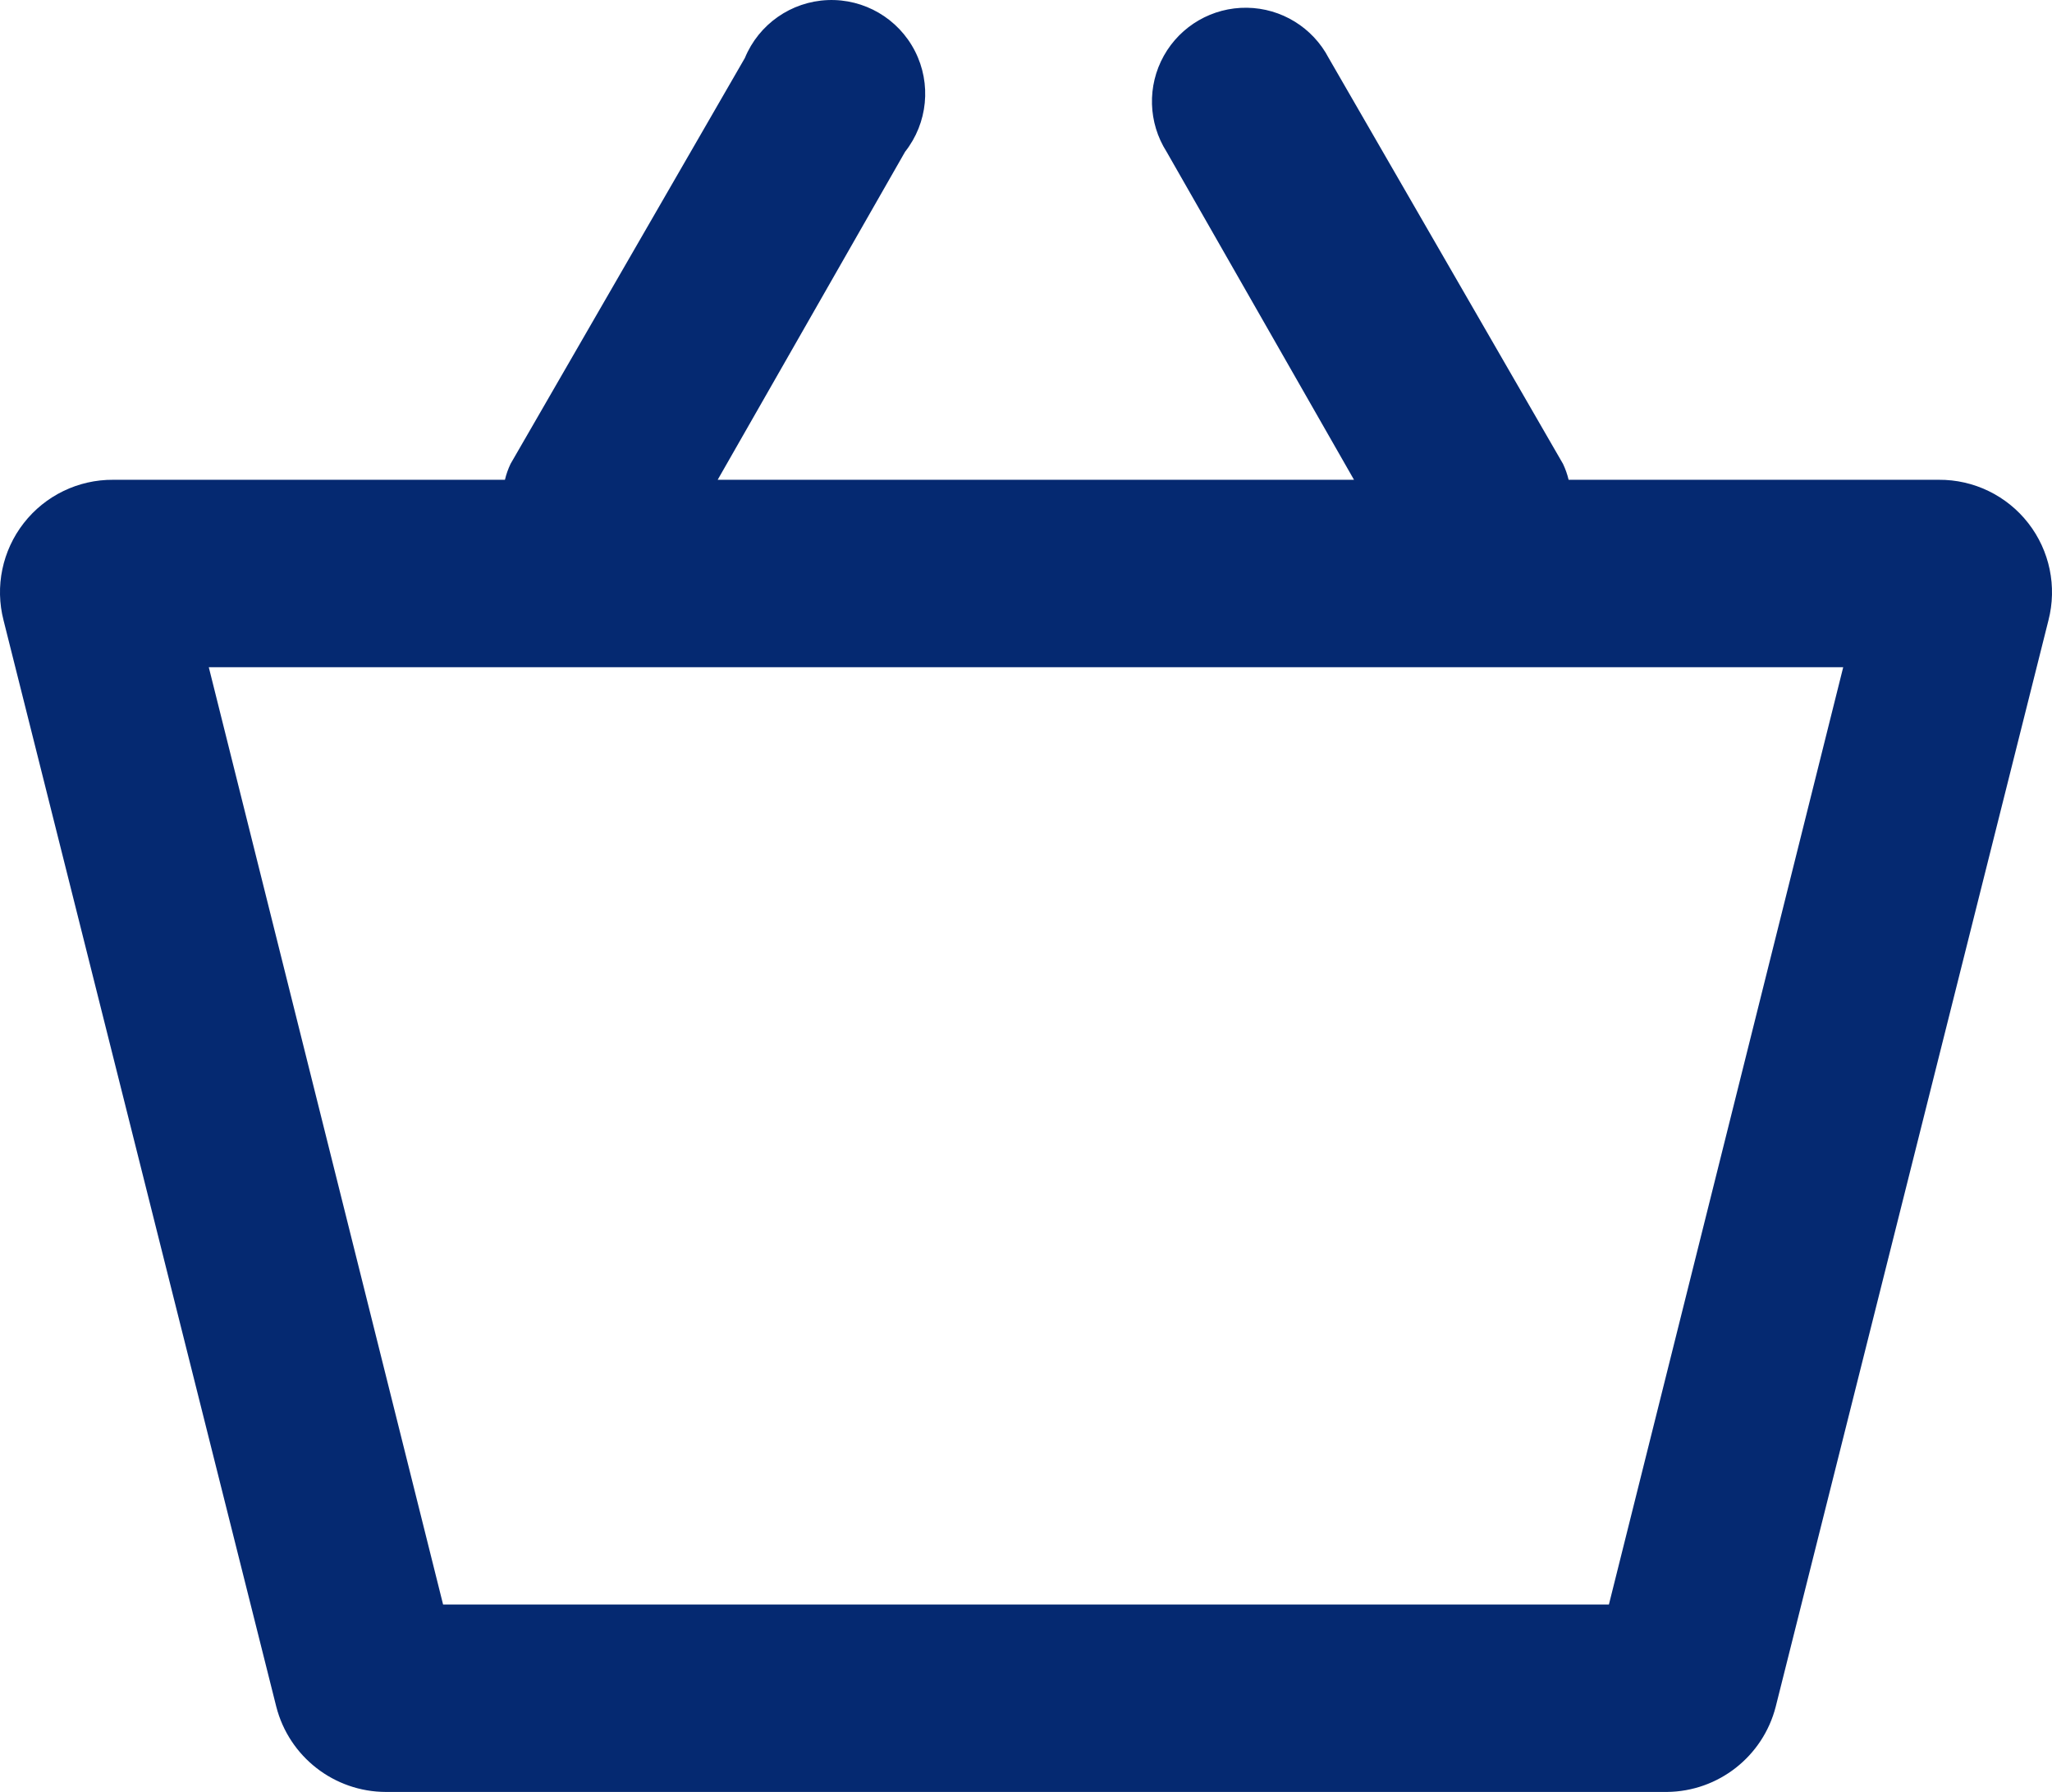
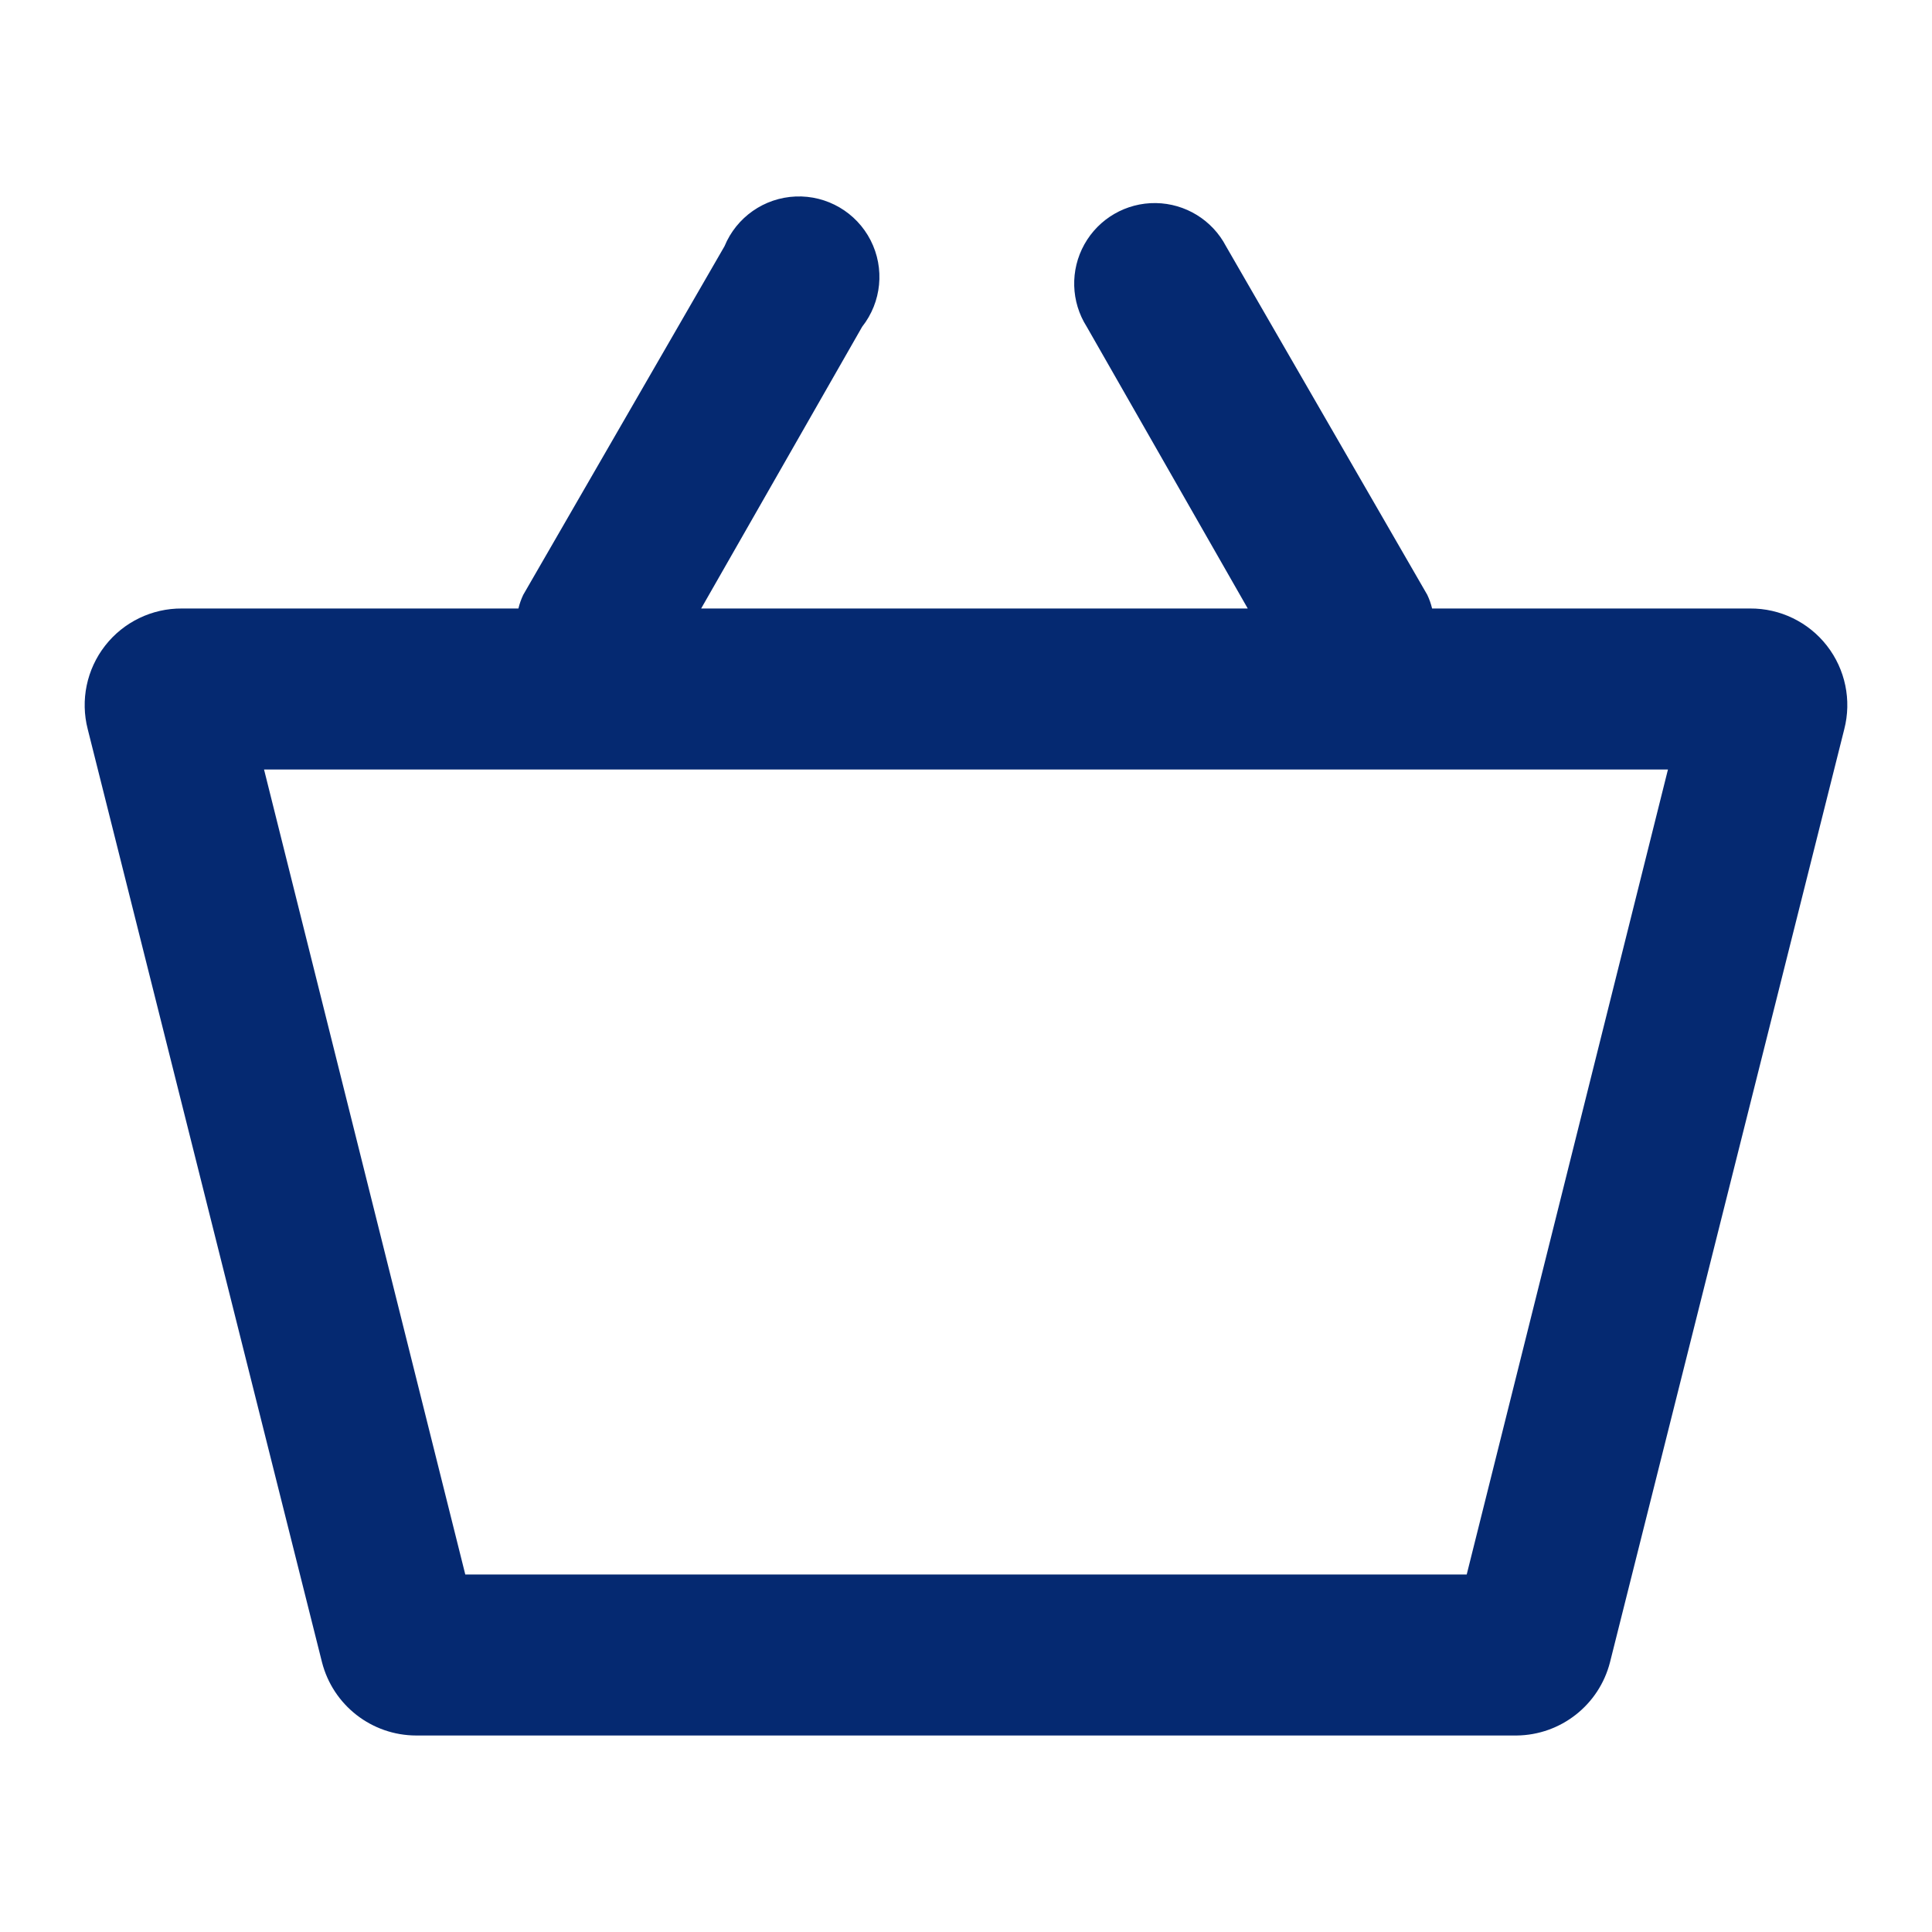
- <svg xmlns="http://www.w3.org/2000/svg" width="21.896" height="19.119" viewBox="0 0 21.896 19.119">
-   <g>
-     <g>
-       <path fill="#052971" d="M21.74 7.5h-3.95a.85.85 0 0 0-.06-.17L15.23 3a1 1 0 1 0-1.73 1l2 3.5H8.71l2-3.5A1 1 0 1 0 9 3L6.5 7.33a.85.85 0 0 0-.06.17H2.26A1.2 1.2 0 0 0 1.09 9L4 20.59a1.21 1.21 0 0 0 1.17.91h13.67a1.21 1.21 0 0 0 1.16-.91L22.91 9a1.2 1.2 0 0 0-1.17-1.5zm-3.52 12H5.78l-2.5-10h17.44z" transform="translate(-1.052 -2.381)" />
+ <svg xmlns="http://www.w3.org/2000/svg" id="ic-ecommerce-basket" width="24" height="24" viewBox="0 0 24 24">
+   <rect id="Rectangle_108" data-name="Rectangle 108" width="24" height="24" fill="none" />
+   <g id="Layer" transform="translate(0 0.059)">
+     <g id="Vrstva_173" data-name="Vrstva 173">
+       <path id="Path_193" data-name="Path 193" d="M21.74,7.5H17.79a.85.85,0,0,0-.06-.17L15.23,3A1,1,0,1,0,13.5,4l2,3.5H8.71l2-3.5A1,1,0,1,0,9,3L6.5,7.33a.85.85,0,0,0-.06.17H2.26A1.2,1.2,0,0,0,1.09,9L4,20.59a1.21,1.21,0,0,0,1.17.91H18.84A1.21,1.21,0,0,0,20,20.59L22.91,9a1.2,1.2,0,0,0-1.17-1.5Zm-3.52,12H5.78l-2.5-10H20.72Z" fill="#052971" />
    </g>
  </g>
</svg>
